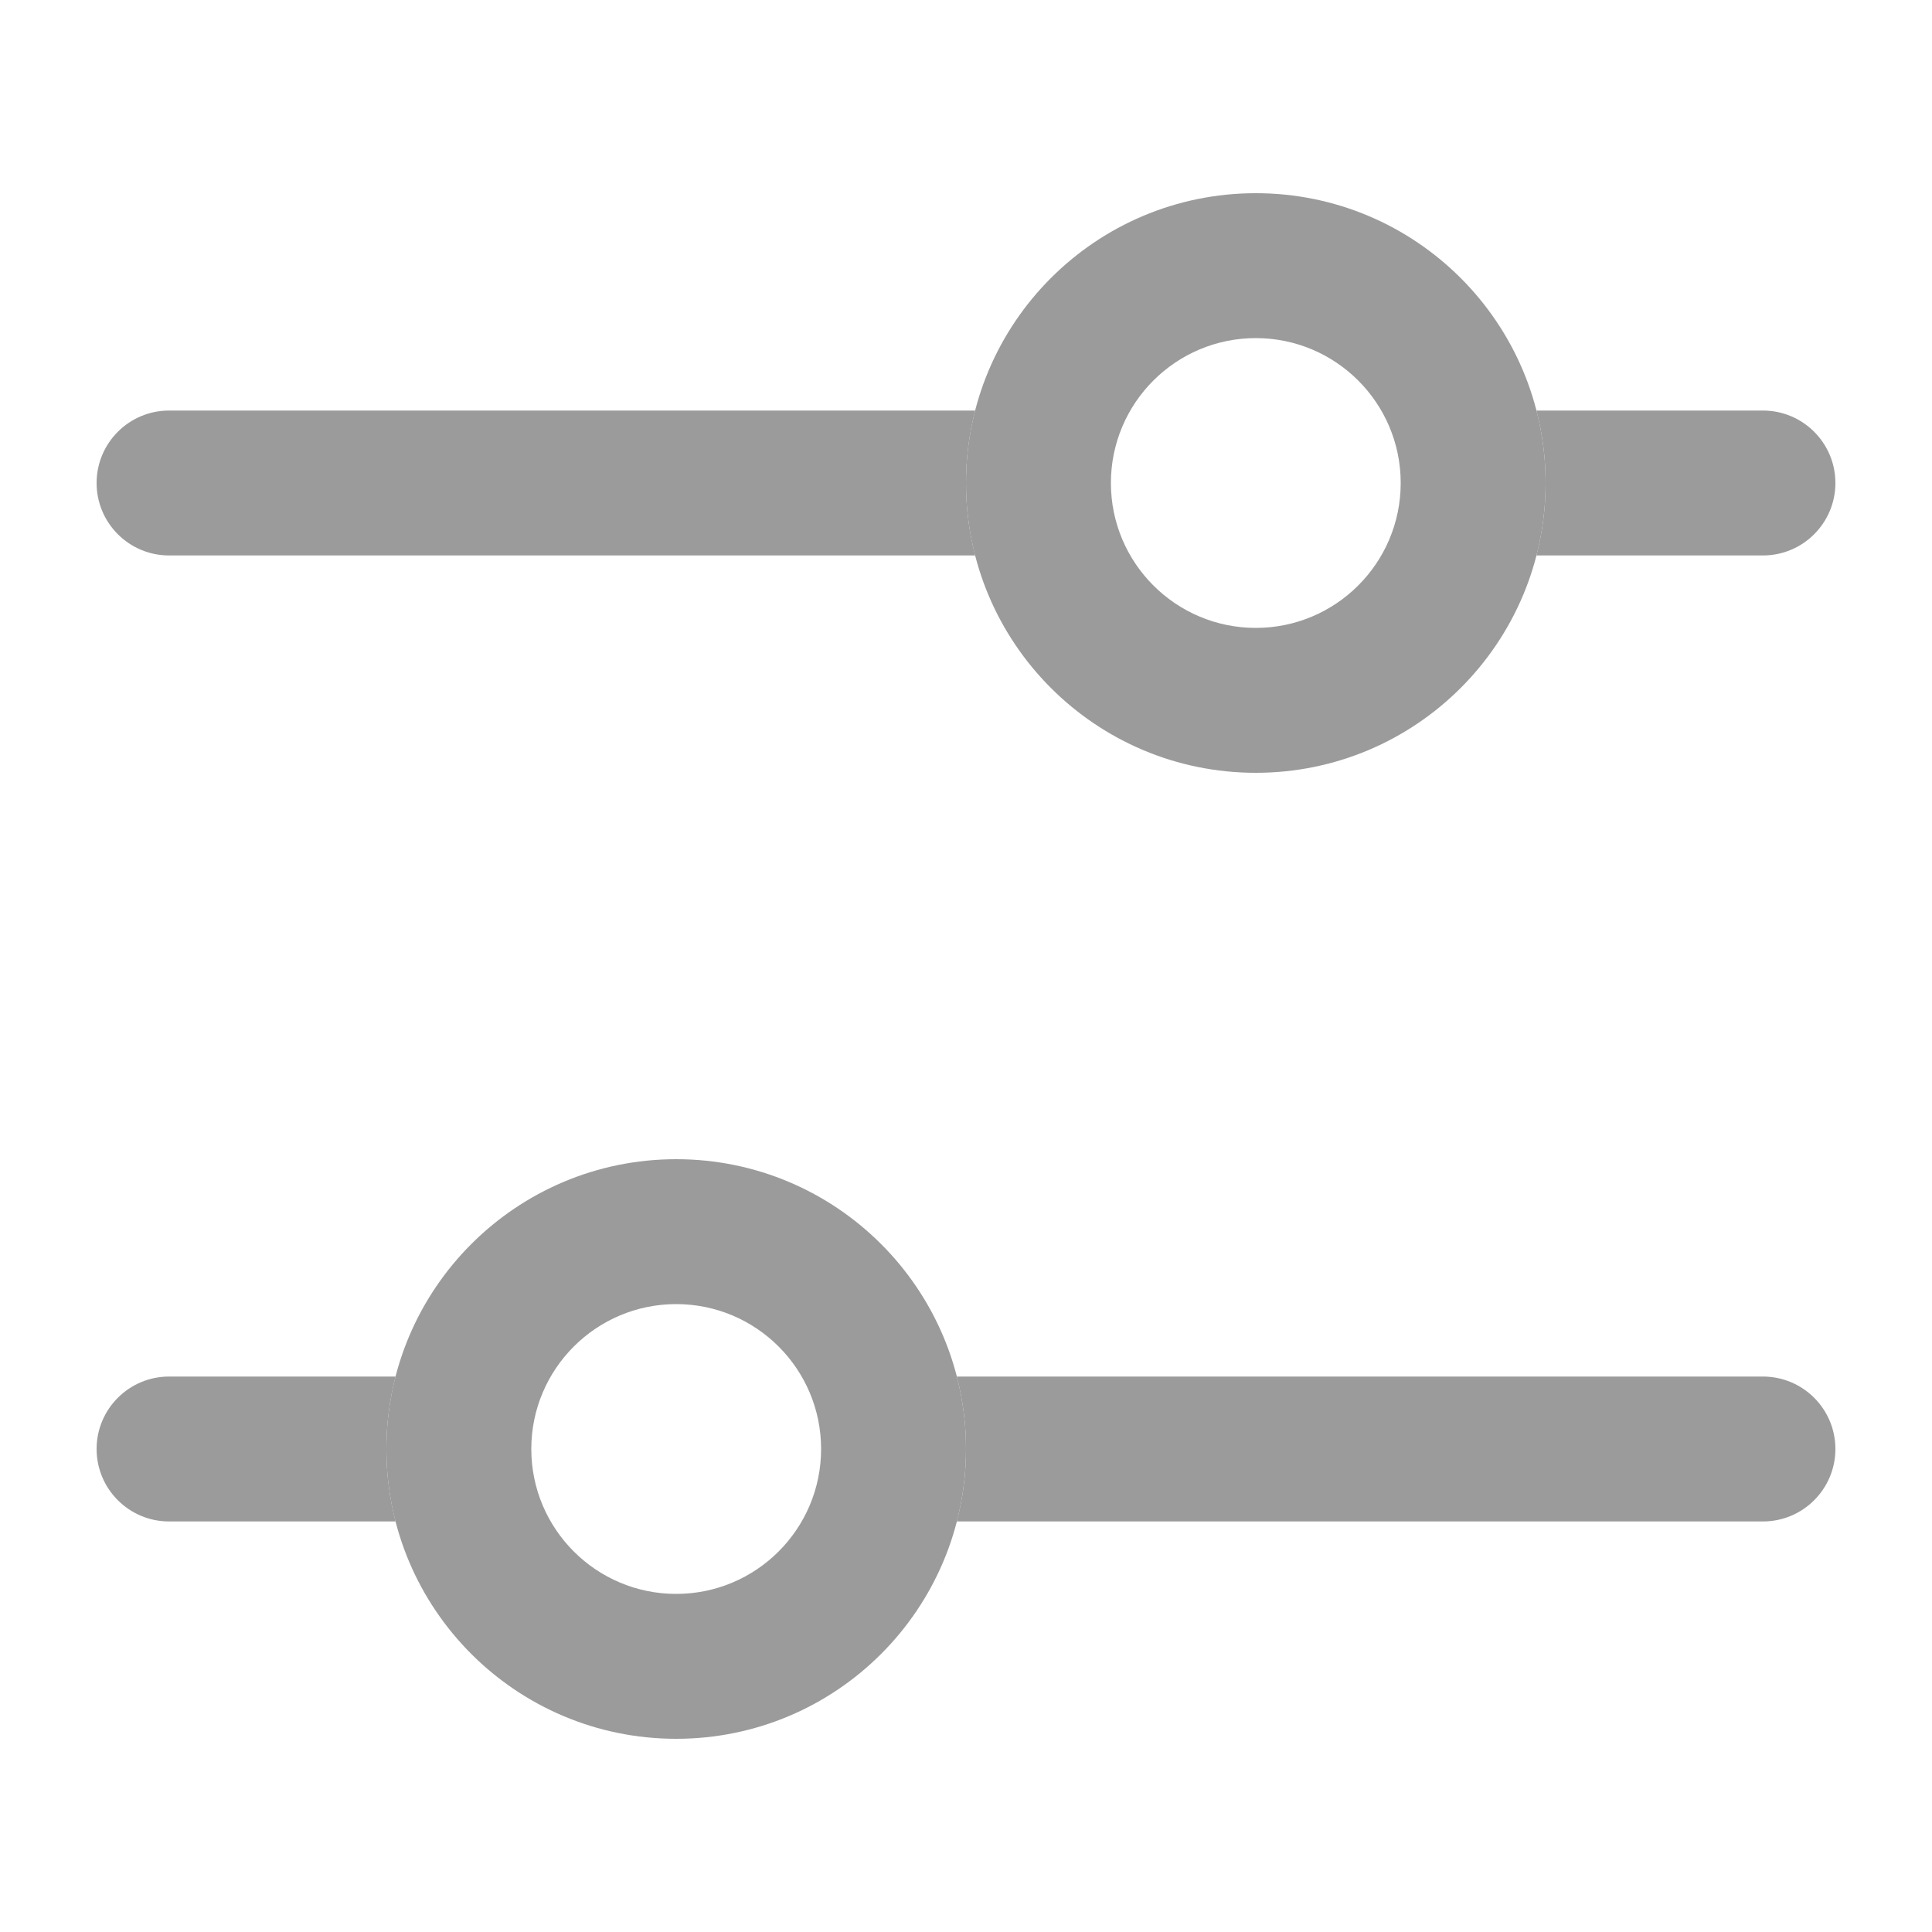
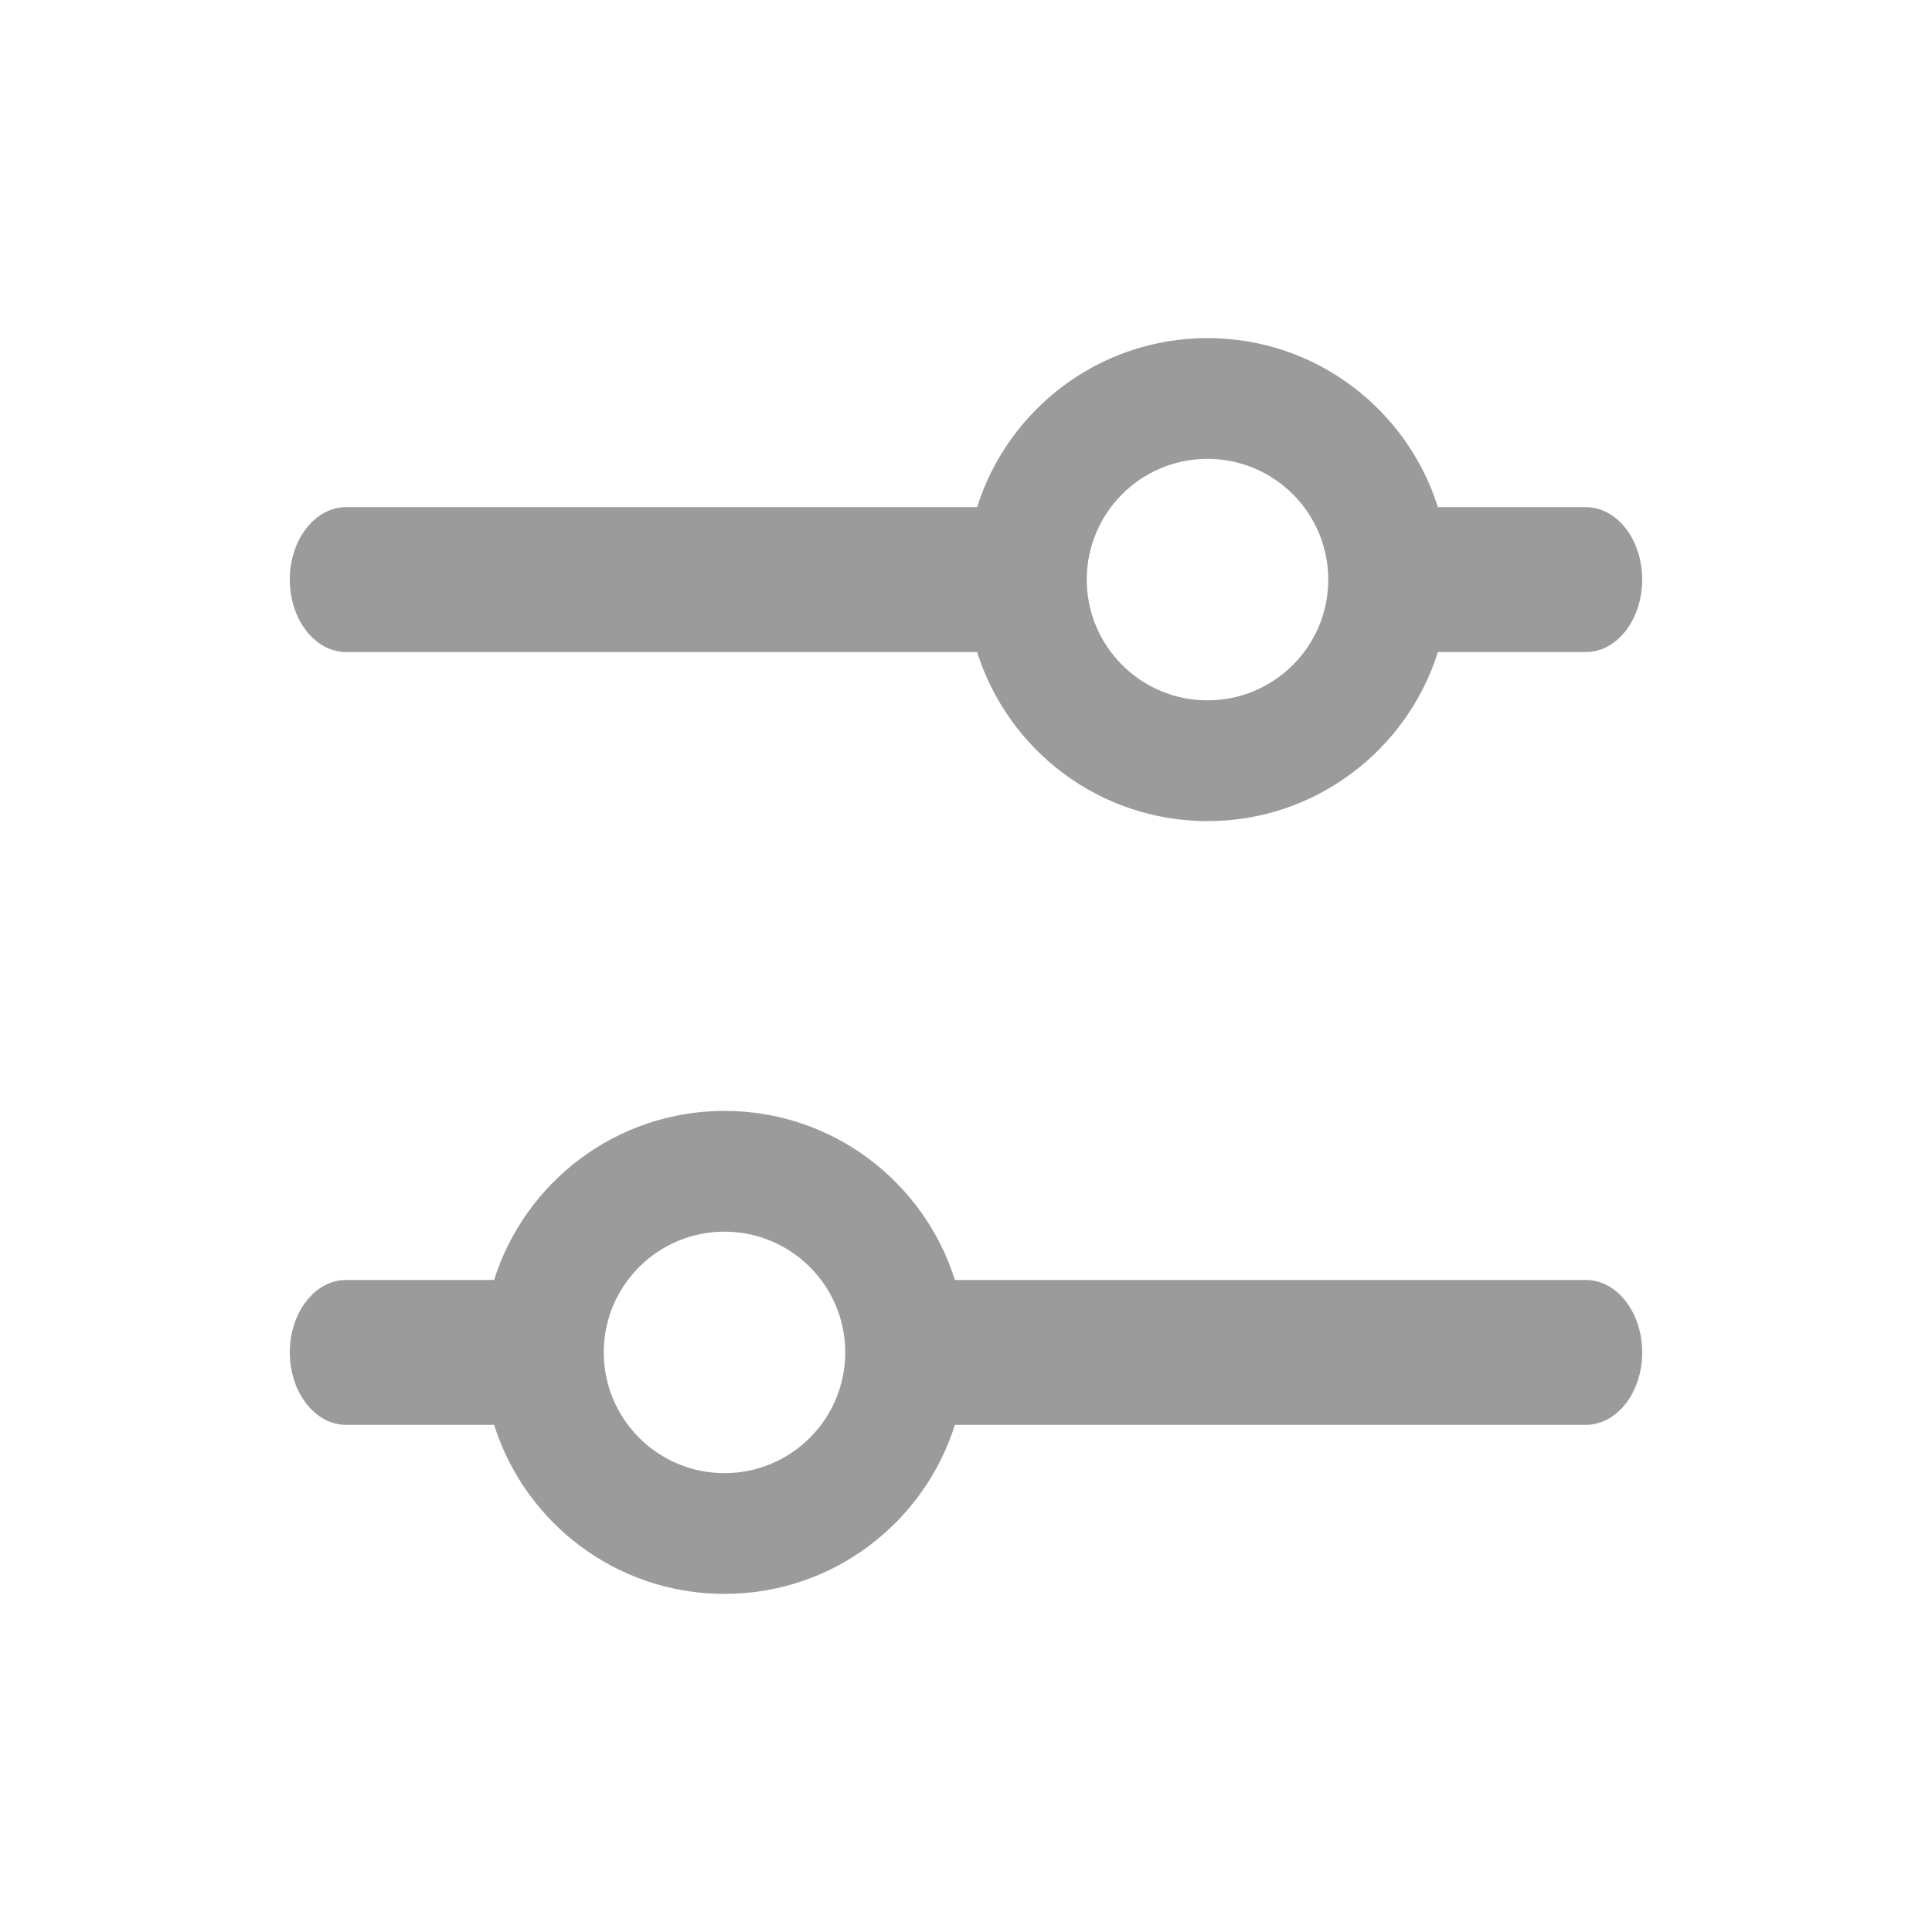
<svg xmlns="http://www.w3.org/2000/svg" width="20" height="20" viewBox="0 0 20 20" fill="none">
-   <path fill-rule="evenodd" clip-rule="evenodd" d="M13 6.5C13.828 6.5 14.5 5.828 14.5 5C14.5 4.172 13.828 3.5 13 3.5C12.172 3.5 11.5 4.172 11.5 5C11.5 5.828 12.172 6.5 13 6.5ZM13 8C14.657 8 16 6.657 16 5C16 3.343 14.657 2 13 2C11.343 2 10 3.343 10 5C10 6.657 11.343 8 13 8Z" fill="#9B9B9B" />
-   <path fill-rule="evenodd" clip-rule="evenodd" d="M7 16.5C6.172 16.5 5.5 15.828 5.5 15C5.5 14.172 6.172 13.5 7 13.5C7.828 13.5 8.5 14.172 8.5 15C8.5 15.828 7.828 16.5 7 16.5ZM7 18C5.343 18 4 16.657 4 15C4 13.343 5.343 12 7 12C8.657 12 10 13.343 10 15C10 16.657 8.657 18 7 18Z" fill="#9B9B9B" />
-   <path fill-rule="evenodd" clip-rule="evenodd" d="M15.905 5.75C15.967 5.51 16 5.259 16 5C16 4.741 15.967 4.49 15.905 4.25H18.25C18.664 4.25 19 4.586 19 5C19 5.414 18.664 5.75 18.25 5.75H15.905ZM10.095 5.75H1.75C1.336 5.75 1 5.414 1 5C1 4.586 1.336 4.25 1.75 4.25H10.095C10.033 4.49 10 4.741 10 5C10 5.259 10.033 5.51 10.095 5.75Z" fill="#9B9B9B" />
-   <path fill-rule="evenodd" clip-rule="evenodd" d="M4.095 15.75C4.033 15.51 4 15.259 4 15C4 14.741 4.033 14.49 4.095 14.25H1.75C1.336 14.25 1 14.586 1 15C1 15.414 1.336 15.75 1.75 15.75H4.095ZM9.905 15.75H18.25C18.664 15.75 19 15.414 19 15C19 14.586 18.664 14.25 18.25 14.25H9.905C9.967 14.49 10 14.741 10 15C10 15.259 9.967 15.51 9.905 15.75Z" fill="#9B9B9B" />
+   <path d="M7.5 11.5C8.619 11.5 9.566 12.236 9.885 13.25H16.417C16.739 13.25 17 13.586 17 14C17 14.414 16.739 14.75 16.417 14.75H9.885C9.566 15.764 8.619 16.5 7.5 16.5C6.381 16.5 5.434 15.764 5.115 14.75H3.583C3.261 14.75 3 14.414 3 14C3 13.586 3.261 13.25 3.583 13.25H5.115C5.434 12.236 6.381 11.5 7.5 11.5ZM7.5 12.75C6.81 12.75 6.25 13.31 6.25 14C6.25 14.69 6.81 15.25 7.5 15.25C8.19 15.25 8.75 14.69 8.75 14C8.75 13.31 8.19 12.75 7.5 12.75ZM12.5 3.5C13.619 3.5 14.566 4.236 14.885 5.25H16.417C16.739 5.25 17 5.586 17 6C17 6.414 16.739 6.75 16.417 6.75H14.885C14.566 7.764 13.619 8.5 12.5 8.5C11.381 8.5 10.434 7.764 10.115 6.75H3.583C3.261 6.75 3 6.414 3 6C3 5.586 3.261 5.25 3.583 5.25H10.115C10.434 4.236 11.381 3.5 12.5 3.5ZM12.5 4.75C11.81 4.75 11.25 5.31 11.25 6C11.25 6.69 11.81 7.25 12.5 7.25C13.19 7.25 13.75 6.69 13.75 6C13.75 5.31 13.19 4.75 12.5 4.75Z" fill="#9B9B9B" />
</svg>
